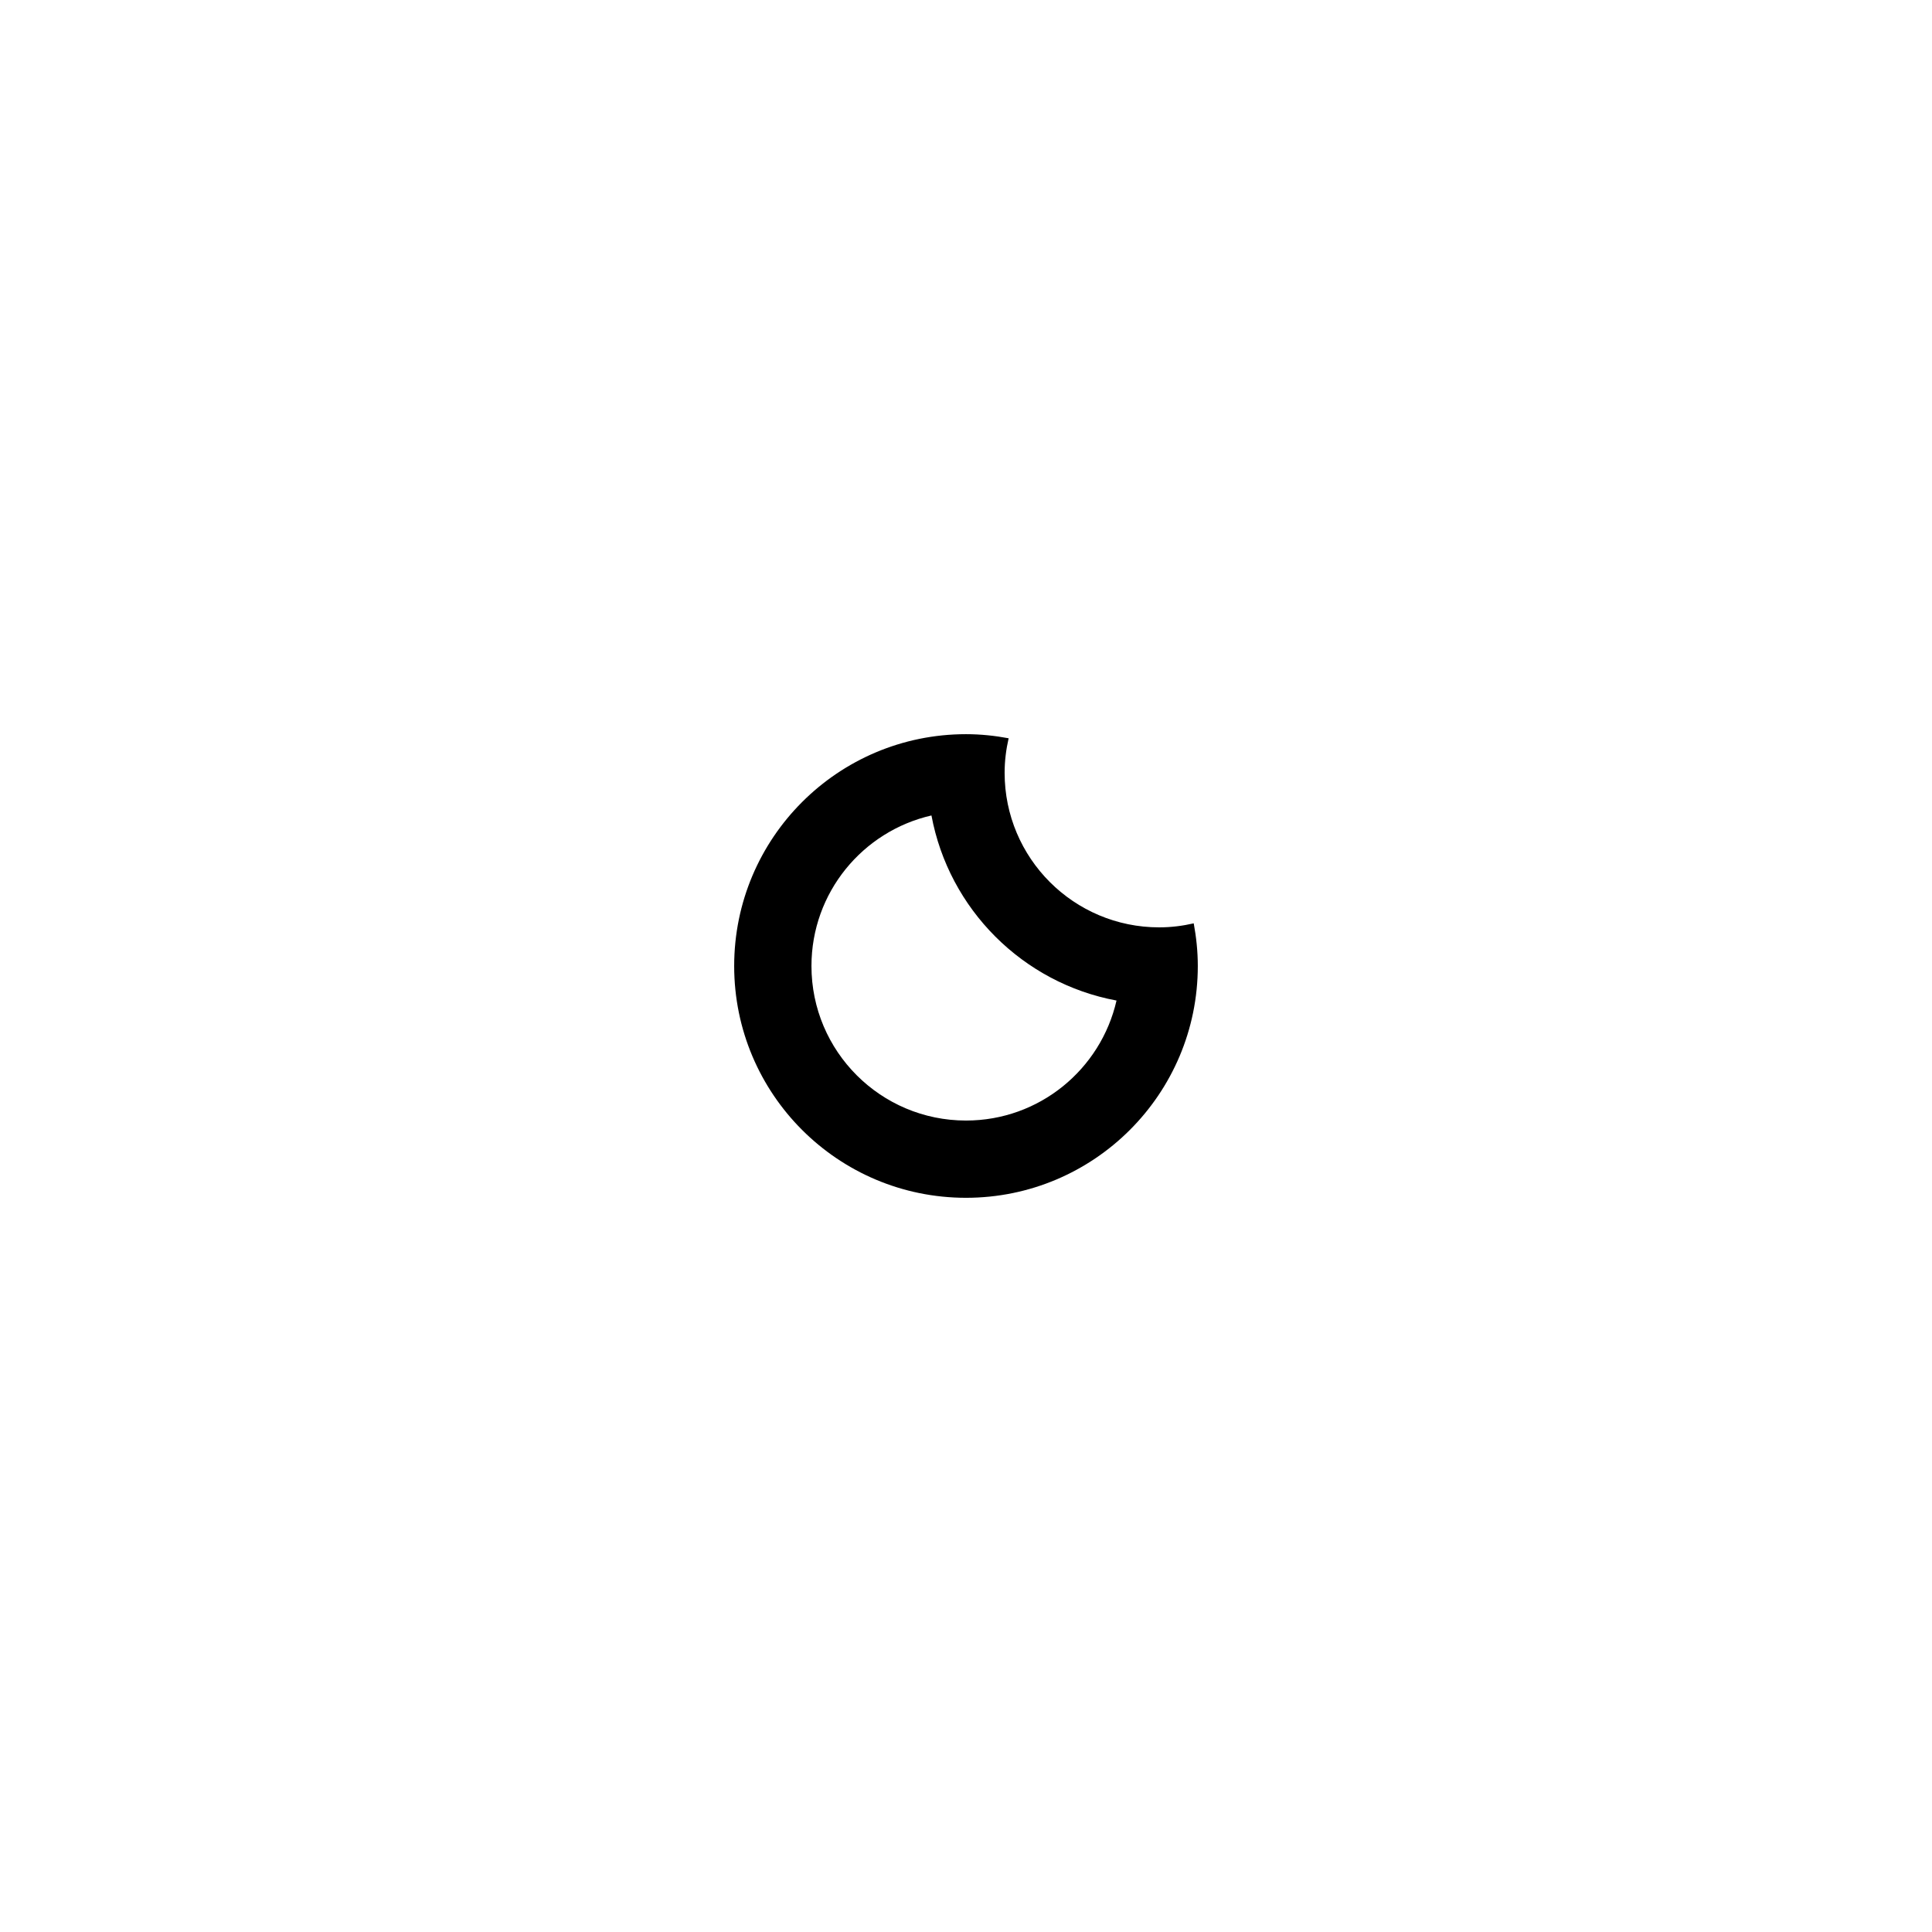
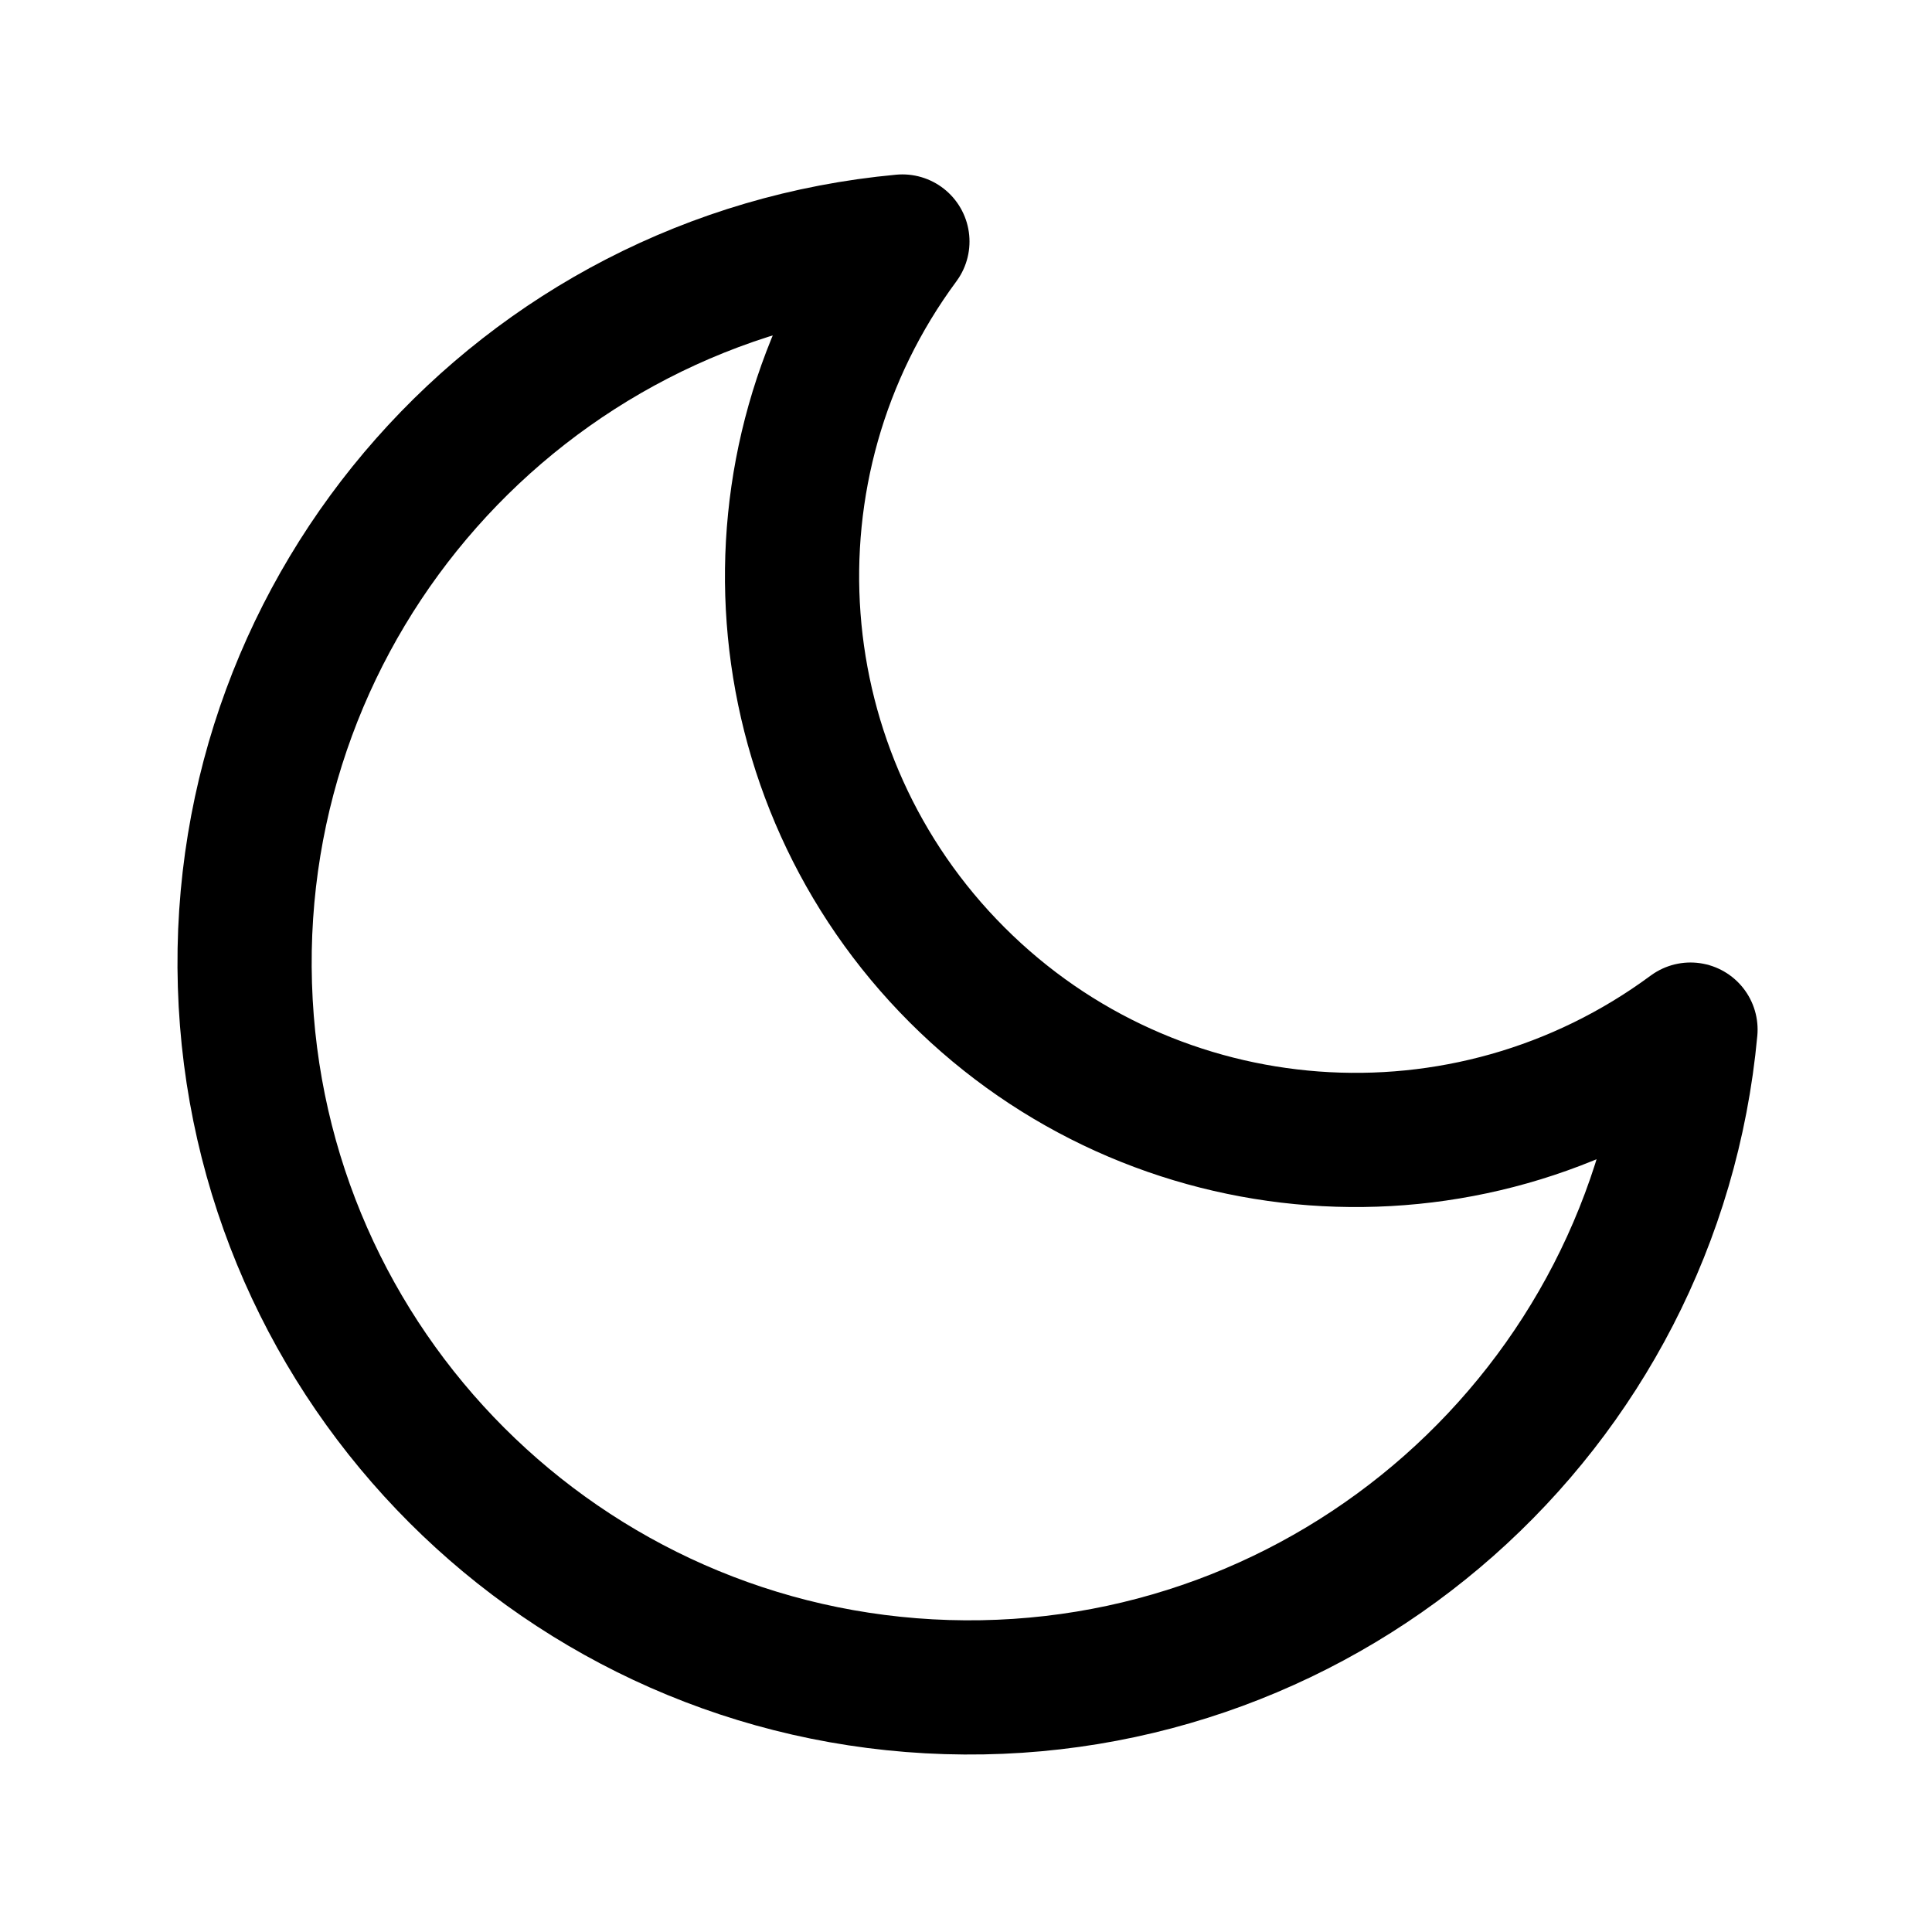
- <svg xmlns="http://www.w3.org/2000/svg" version="1.1" id="Layer_1" x="0px" y="0px" width="100px" height="100px" viewBox="0 0 100 100" enable-background="new 0 0 100 100" xml:space="preserve">
-   <path fill-rule="evenodd" clip-rule="evenodd" d="M50,61.998c-6.627,0-11.999-5.372-11.999-11.998  c0-6.627,5.372-11.999,11.999-11.999c0.755,0,1.491,0.078,2.207,0.212c-0.132,0.576-0.208,1.173-0.208,1.788  c0,4.418,3.582,7.999,8,7.999c0.615,0,1.212-0.076,1.788-0.208c0.133,0.717,0.211,1.452,0.211,2.208  C61.998,56.626,56.626,61.998,50,61.998z M48.212,42.208c-3.556,0.813-6.211,3.989-6.211,7.792c0,4.417,3.581,7.999,7.999,7.999  c3.802,0,6.978-2.655,7.791-6.211C52.937,50.884,49.115,47.062,48.212,42.208z" />
+ <svg xmlns="http://www.w3.org/2000/svg" class="feather feather-moon" width="36" height="36" fill="none" stroke="currentColor" stroke-linecap="round" stroke-linejoin="round" stroke-width="2.5" version="1.1" viewBox="0 0 24 24">
+   <path d="M21 12.79A9 9 0 1 1 11.21 3 7 7 0 0 0 21 12.79z" style="stroke-width:1.667" />
</svg>
